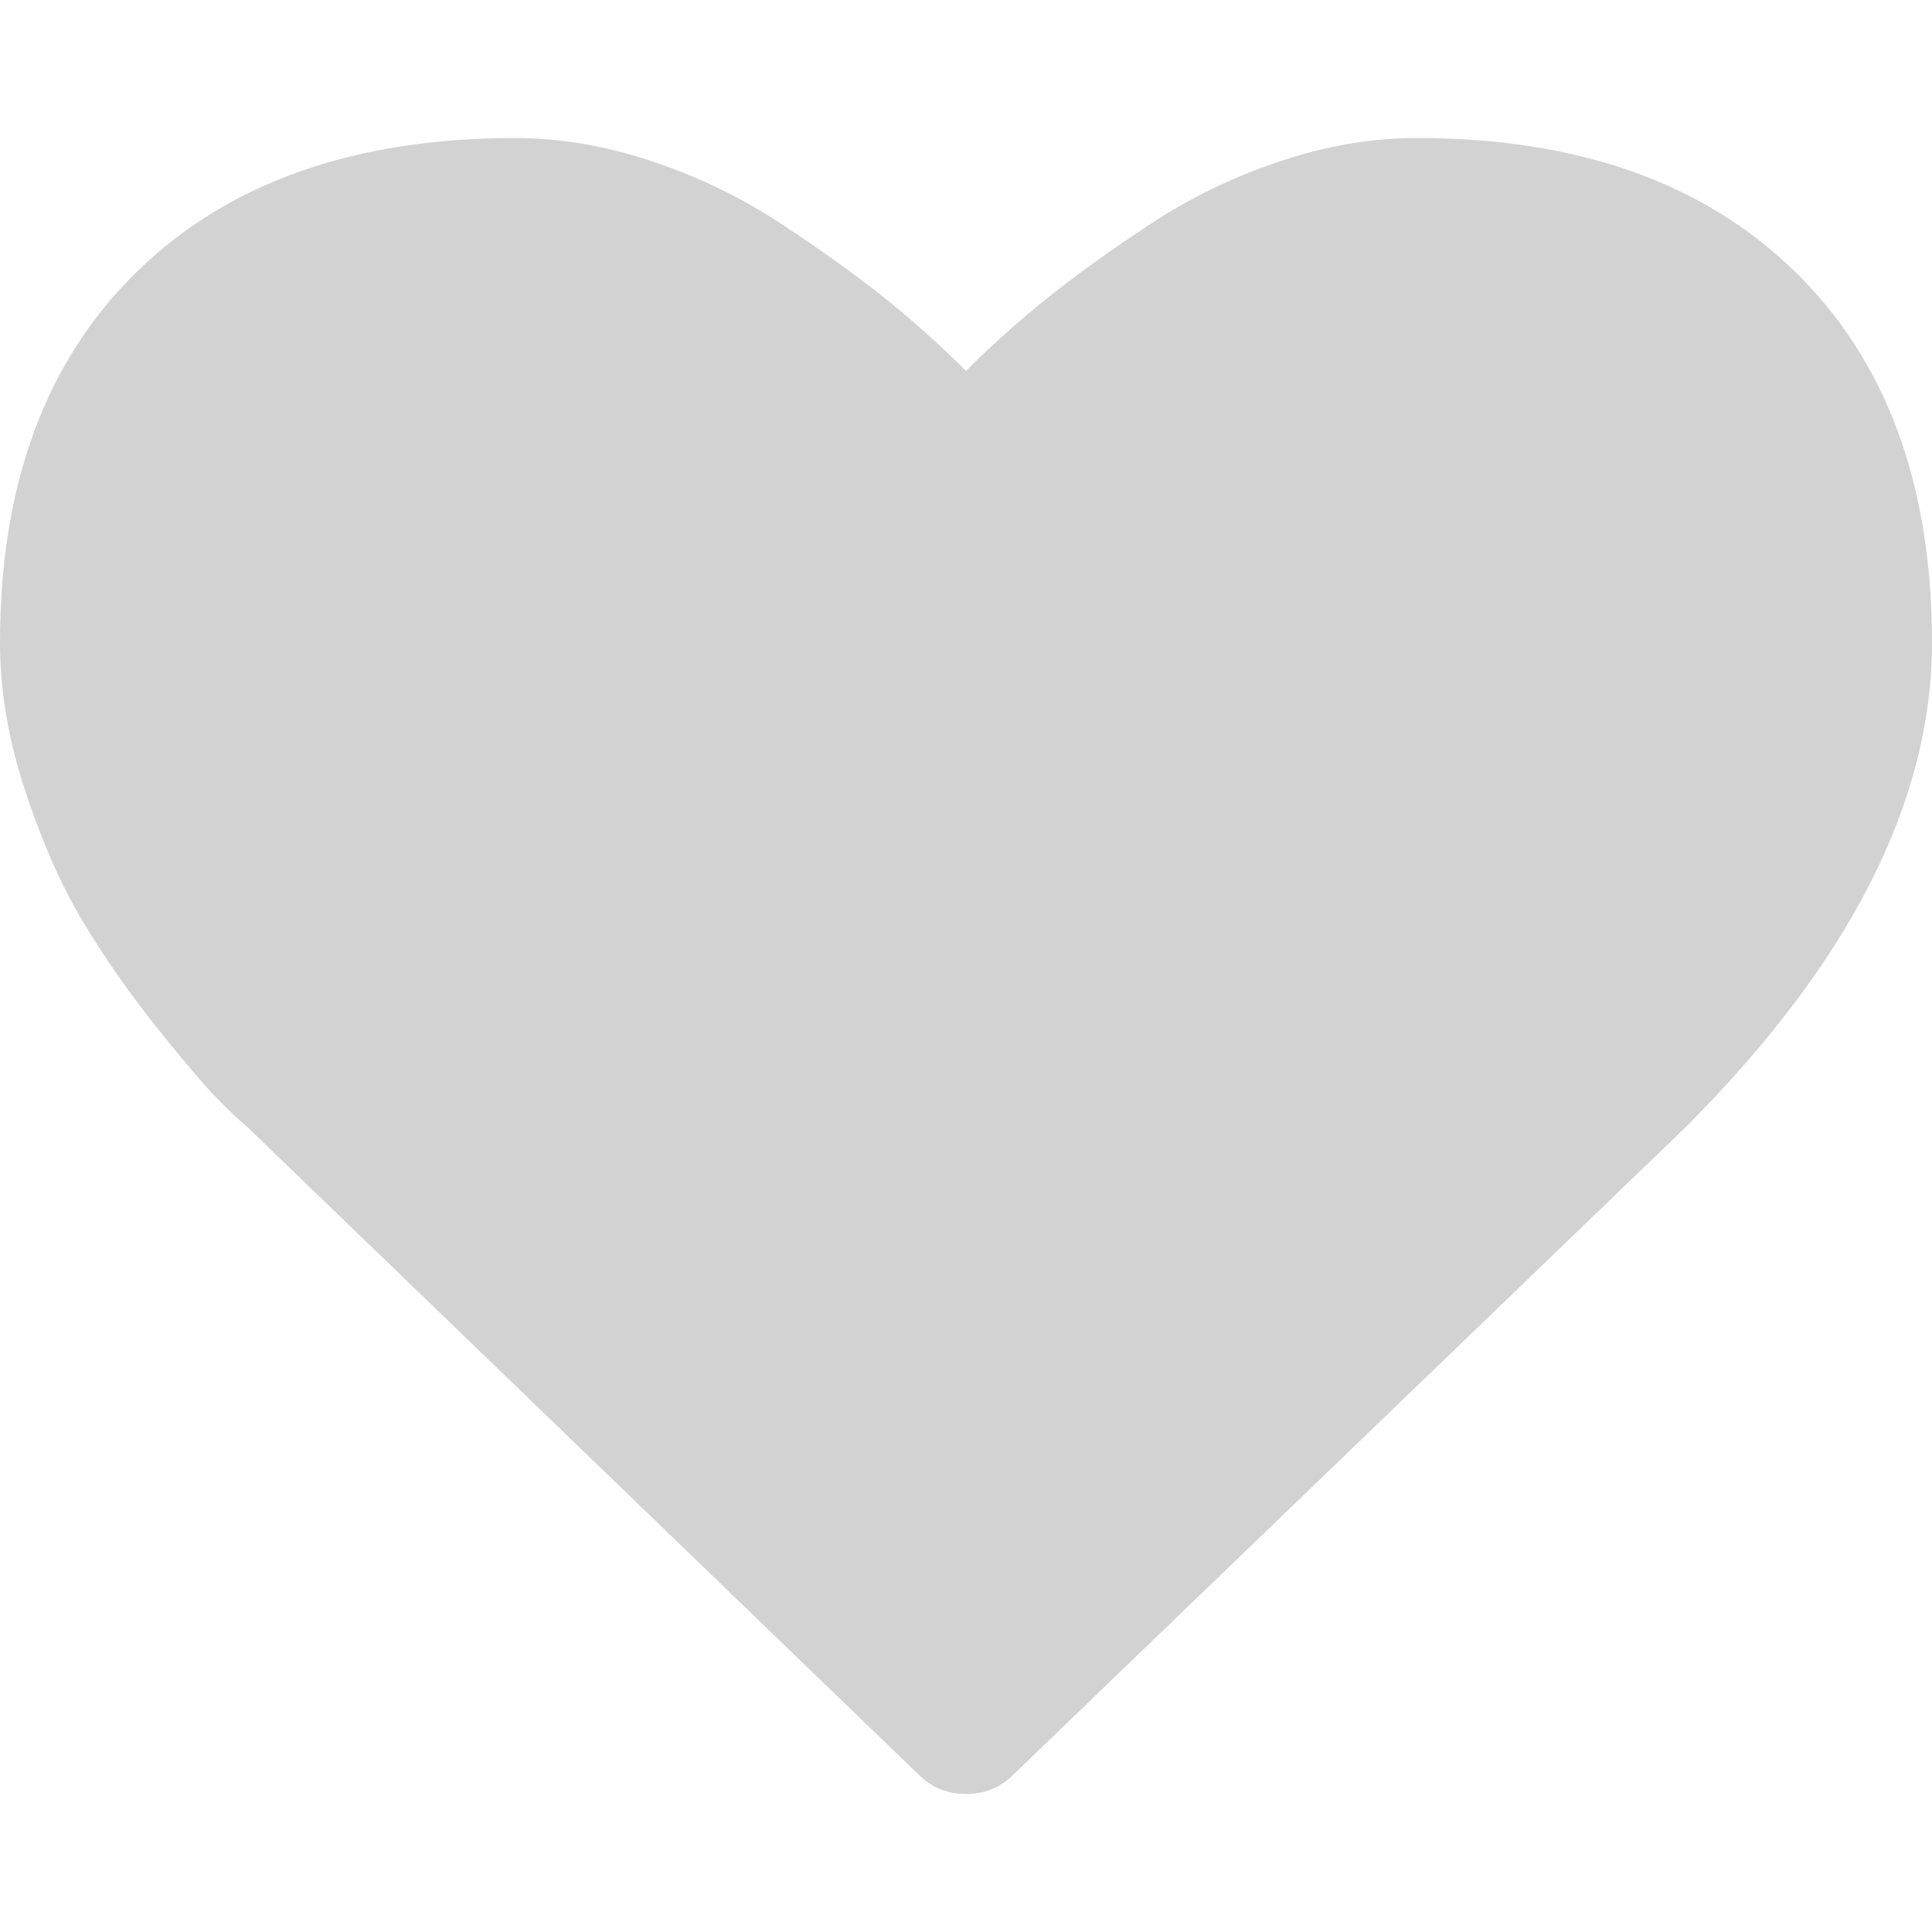
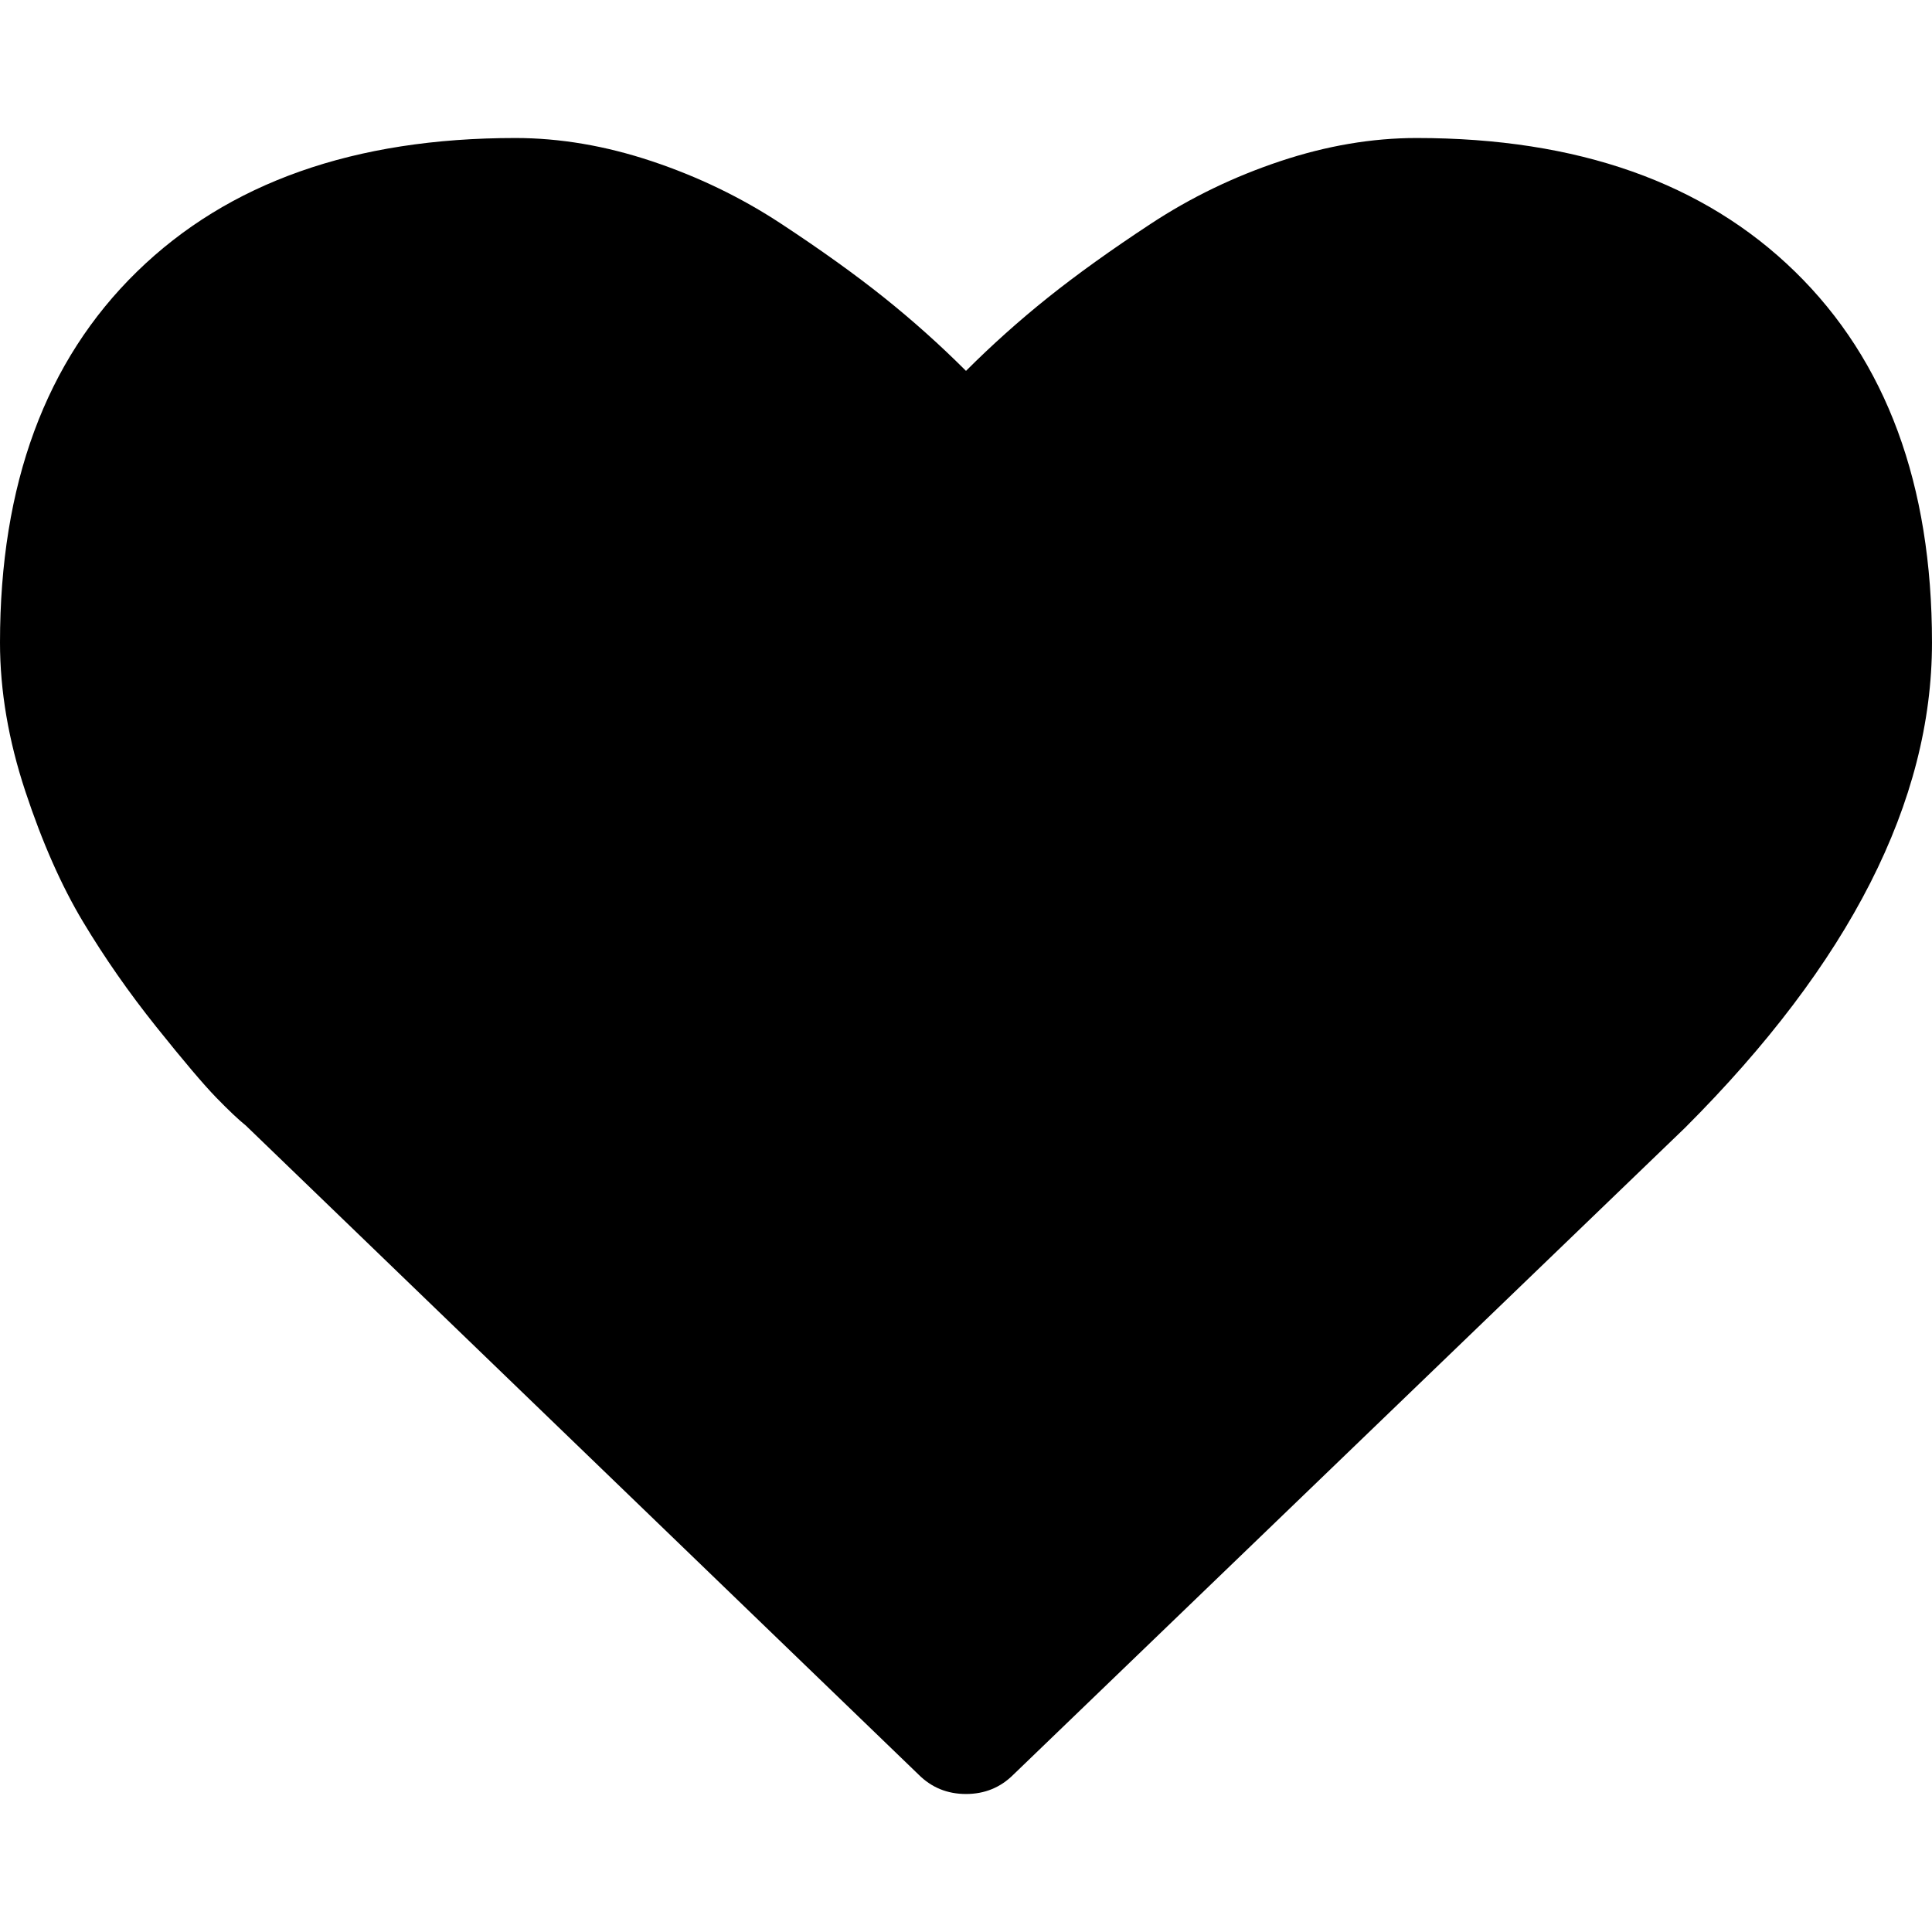
<svg xmlns="http://www.w3.org/2000/svg" viewBox="0 0 511.626 511.627">
-   <path fill="#d2d2d2" d="M475.366,71.951c-24.175-23.606-57.575-35.404-100.215-35.404c-11.8,0-23.843,2.046-36.117,6.136   c-12.279,4.093-23.702,9.615-34.256,16.562c-10.568,6.945-19.65,13.467-27.269,19.556c-7.61,6.091-14.845,12.564-21.696,19.414   c-6.854-6.85-14.087-13.323-21.698-19.414c-7.616-6.089-16.702-12.607-27.268-19.556c-10.564-6.95-21.985-12.468-34.261-16.562   c-12.275-4.089-24.316-6.136-36.116-6.136c-42.637,0-76.039,11.801-100.211,35.404C12.087,95.552,0,128.288,0,170.162   c0,12.753,2.24,25.889,6.711,39.398c4.471,13.514,9.566,25.031,15.275,34.546c5.708,9.514,12.181,18.796,19.414,27.837   c7.233,9.042,12.519,15.27,15.846,18.699c3.33,3.422,5.948,5.899,7.851,7.419L243.25,469.937c3.427,3.429,7.614,5.144,12.562,5.144   s9.138-1.715,12.563-5.137l177.87-171.307c43.588-43.583,65.38-86.41,65.38-128.475C511.626,128.288,499.537,95.552,475.366,71.951   z" />
+   <path d="M475.366,71.951c-24.175-23.606-57.575-35.404-100.215-35.404c-11.8,0-23.843,2.046-36.117,6.136   c-12.279,4.093-23.702,9.615-34.256,16.562c-10.568,6.945-19.65,13.467-27.269,19.556c-7.61,6.091-14.845,12.564-21.696,19.414   c-6.854-6.85-14.087-13.323-21.698-19.414c-7.616-6.089-16.702-12.607-27.268-19.556c-10.564-6.95-21.985-12.468-34.261-16.562   c-12.275-4.089-24.316-6.136-36.116-6.136c-42.637,0-76.039,11.801-100.211,35.404C12.087,95.552,0,128.288,0,170.162   c0,12.753,2.24,25.889,6.711,39.398c4.471,13.514,9.566,25.031,15.275,34.546c5.708,9.514,12.181,18.796,19.414,27.837   c7.233,9.042,12.519,15.27,15.846,18.699c3.33,3.422,5.948,5.899,7.851,7.419L243.25,469.937c3.427,3.429,7.614,5.144,12.562,5.144   s9.138-1.715,12.563-5.137l177.87-171.307c43.588-43.583,65.38-86.41,65.38-128.475C511.626,128.288,499.537,95.552,475.366,71.951   z" />
</svg>
